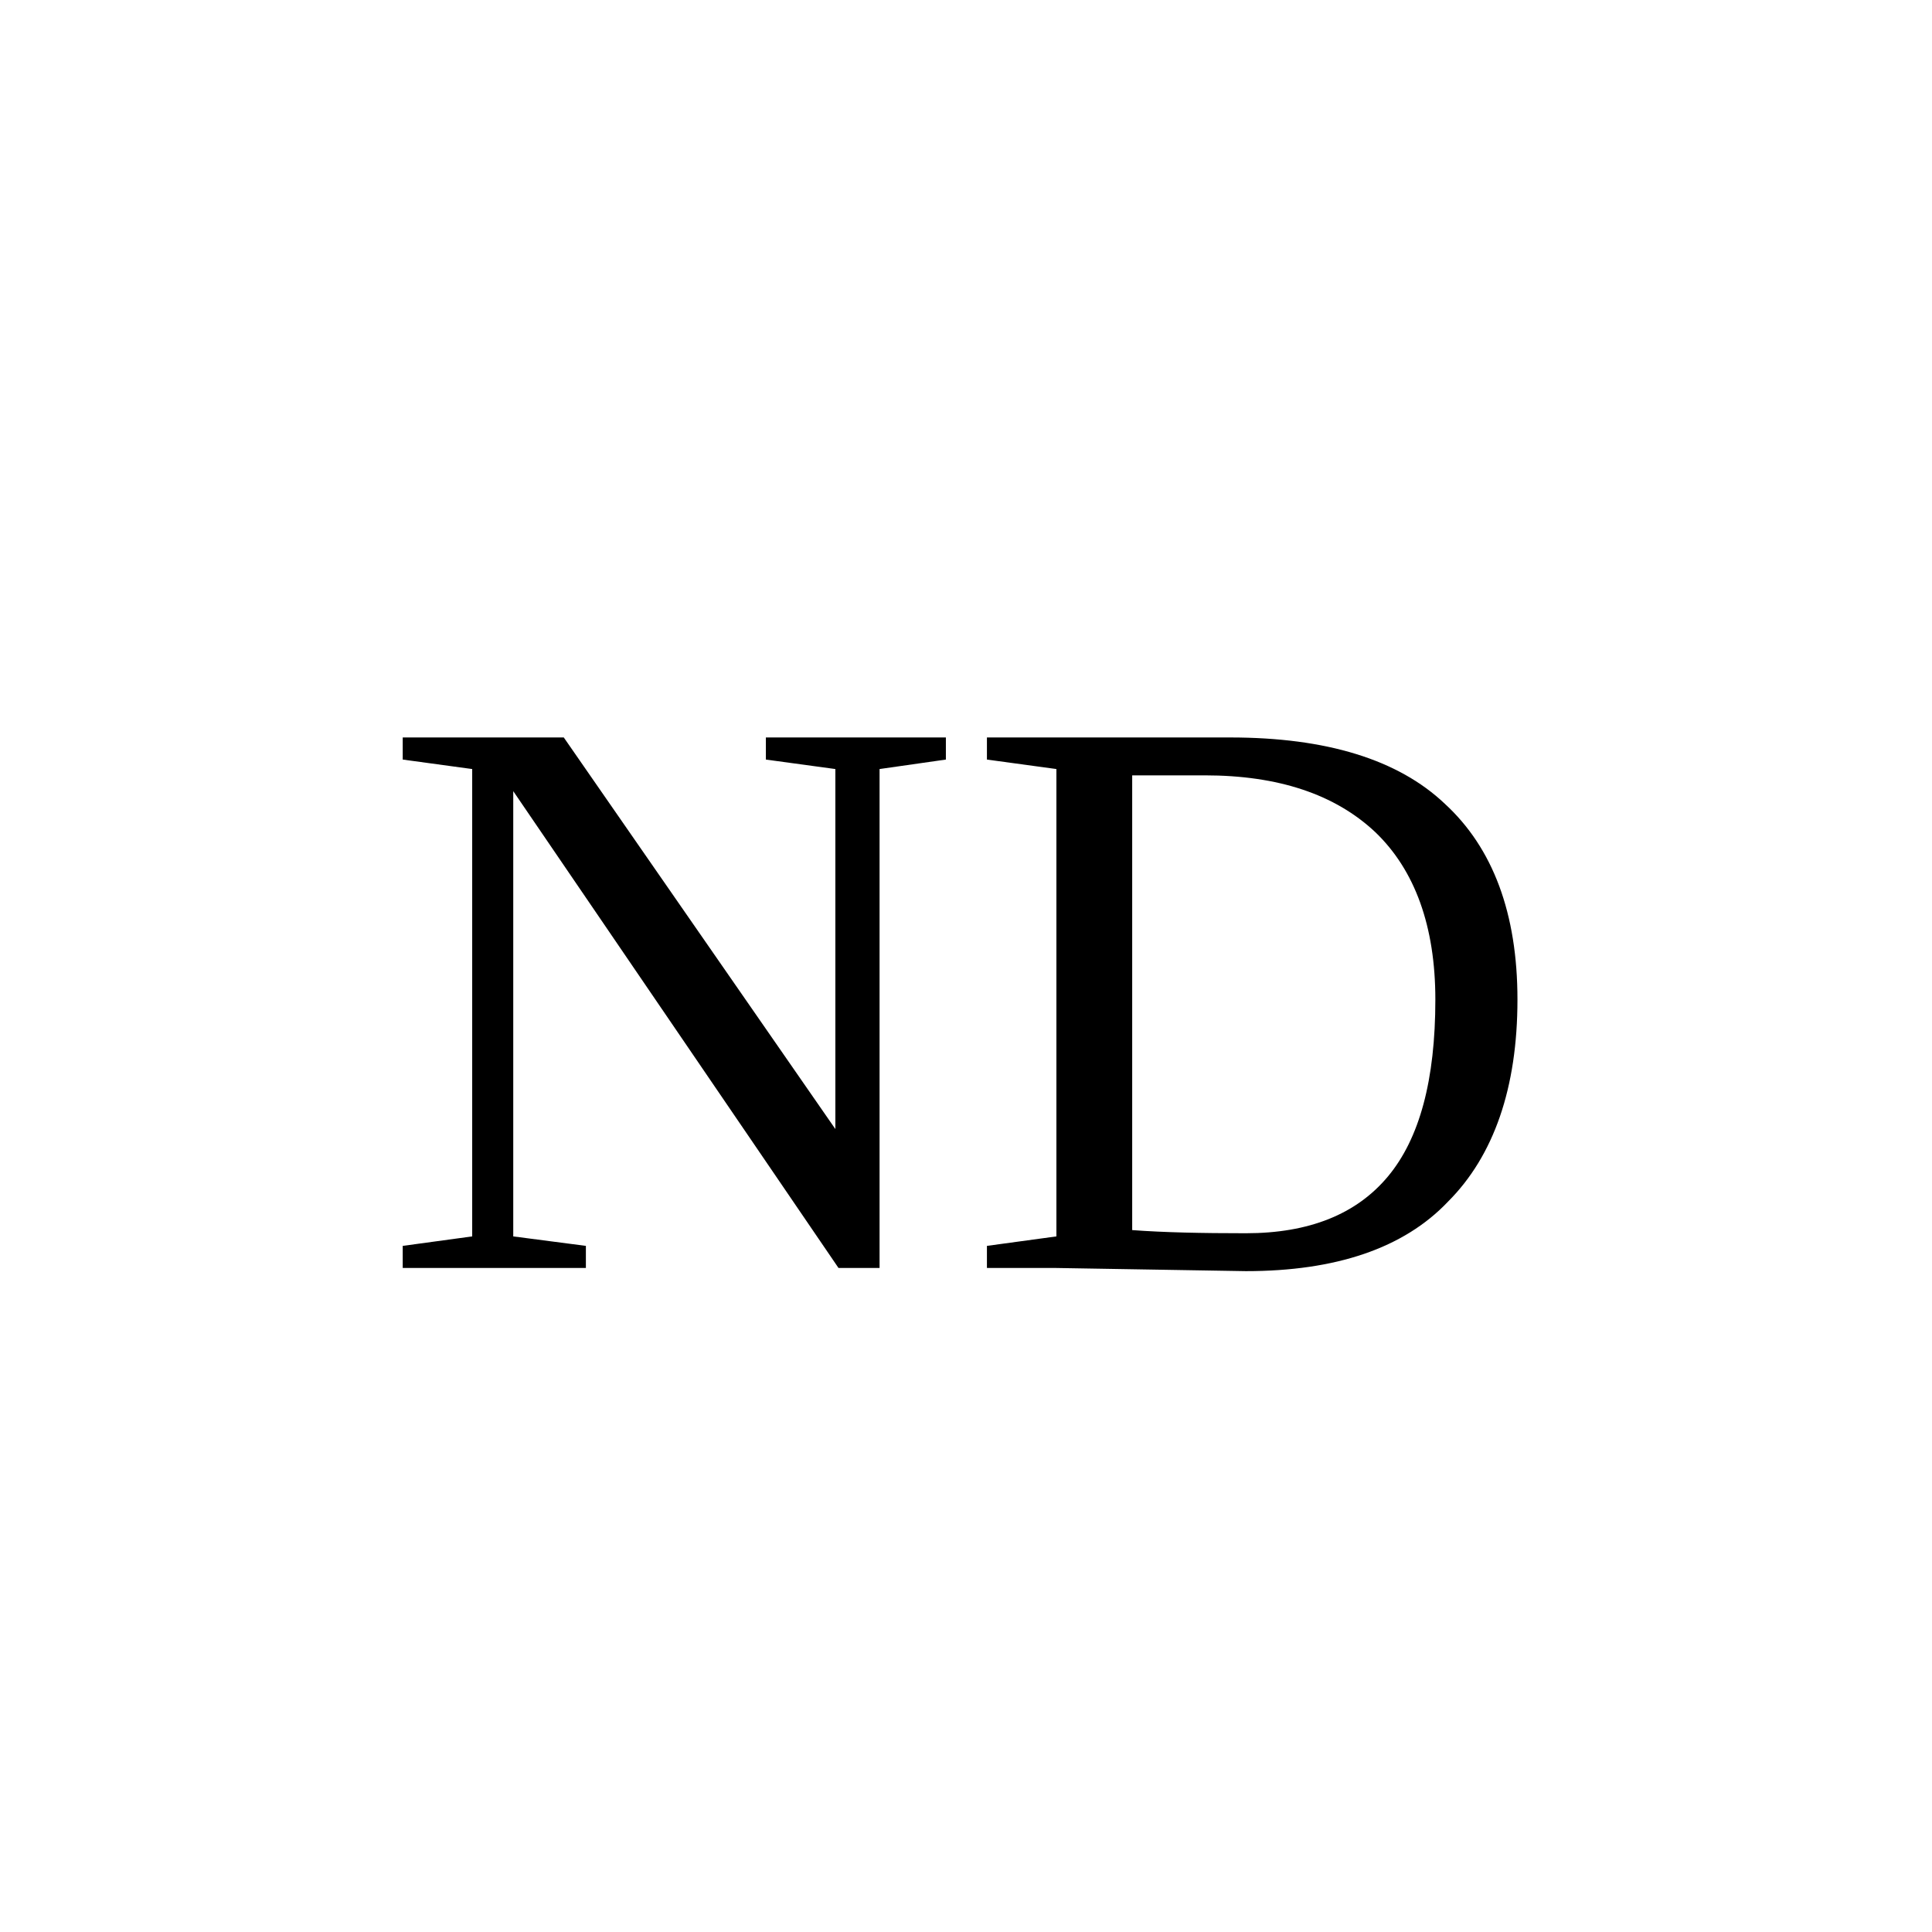
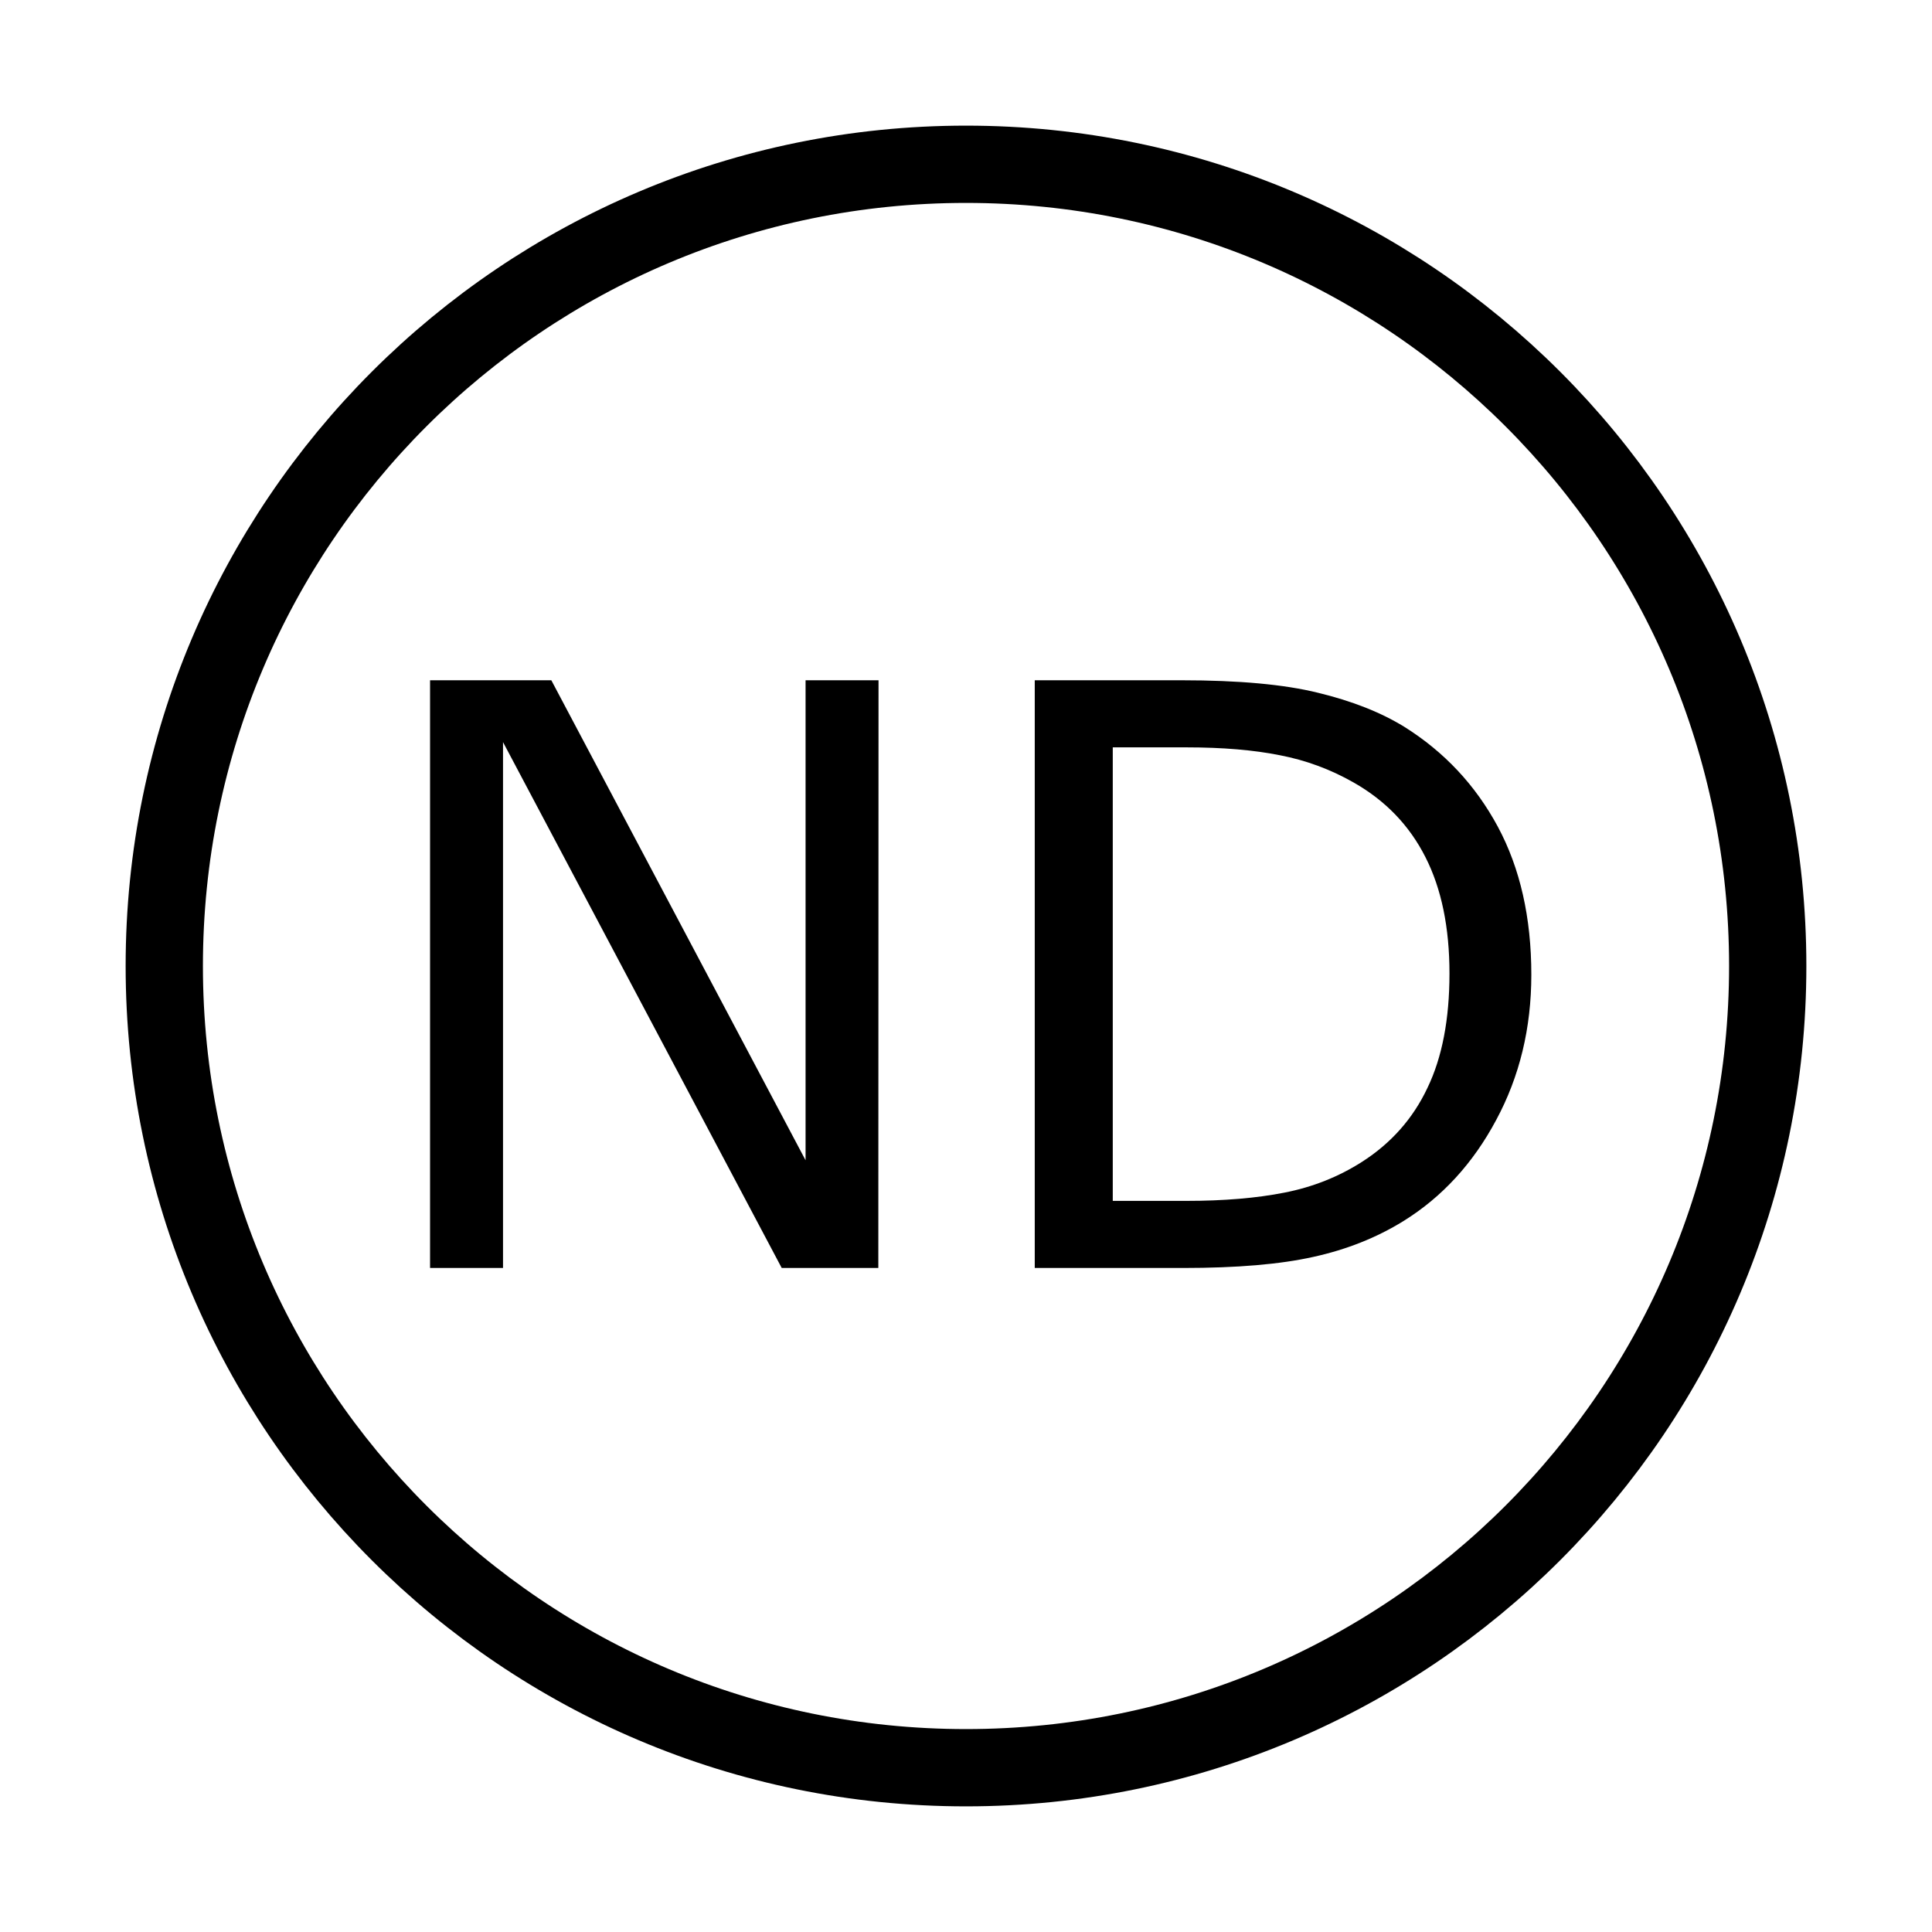
- <svg xmlns="http://www.w3.org/2000/svg" xmlns:xlink="http://www.w3.org/1999/xlink" version="1.0" width="100%" height="100%" viewBox="-5 -5 100 100" id="svg2">
+ <svg xmlns="http://www.w3.org/2000/svg" version="1.0" width="100%" height="100%" viewBox="-5 -5 100 100" id="svg2">
  <defs id="defs4">
    <style type="text/css" id="style6" />
-     <symbol id="SymbolNaturdenkmal" style="overflow:visible">
-       <text x="0" y="1.5" id="text11" style="font-size:4px;font-weight:100;text-anchor:middle;fill:#000000;stroke:none">ND</text>
-     </symbol>
  </defs>
-   <use transform="matrix(10.4609,0,0,10.4609,44.93927,44.93927)" id="use13" x="0" y="0" width="10" height="10" xlink:href="#SymbolNaturdenkmal" />
+   <g id="use13" transform="matrix(10.4609,0,0,10.4609,44.93927,44.93927)" style="stroke-width:0.191;stroke-miterlimit:4;stroke-dasharray:none">
+     <g aria-label="ND" id="text857" style="font-weight:100;font-size:4px;text-anchor:middle;fill:#000000;stroke:none;stroke-width:0.191;stroke-miterlimit:4;stroke-dasharray:none">
+       <path d="M -0.428,1.5 H -0.906 L -2.285,-1.102 V 1.5 h -0.361 v -2.908 h 0.6 l 1.258,2.375 V -1.408 h 0.361 z" style="font-weight:100;font-size:4px;text-anchor:middle;fill:#000000;stroke:none;stroke-width:0.191;stroke-miterlimit:4;stroke-dasharray:none" id="path861" />
+       <path d="m 2.803,0.049 q 0,0.396 -0.174,0.719 Q 2.457,1.09 2.17,1.268 1.971,1.391 1.725,1.445 1.48,1.5 1.08,1.5 H 0.346 V -1.408 H 1.072 q 0.426,0 0.676,0.062 Q 2,-1.285 2.174,-1.178 2.471,-0.992 2.637,-0.684 2.803,-0.375 2.803,0.049 Z M 2.398,0.043 q 0,-0.342 -0.119,-0.576 Q 2.16,-0.768 1.924,-0.902 1.752,-1 1.559,-1.037 1.365,-1.076 1.096,-1.076 H 0.732 V 1.168 H 1.096 q 0.279,0 0.486,-0.041 Q 1.791,1.086 1.965,0.975 2.182,0.836 2.289,0.609 2.398,0.383 2.398,0.043 Z" style="font-weight:100;font-size:4px;text-anchor:middle;fill:#000000;stroke:none;stroke-width:0.191;stroke-miterlimit:4;stroke-dasharray:none" id="path863" />
+     </g>
+   </g>
+   <path id="path883-4" style="fill:none;fill-rule:evenodd;stroke:#000000;stroke-width:4;stroke-miterlimit:4;stroke-dasharray:none" d="M 86.497,45 A 41.497,41.497 0 0 1 45,86.497 41.497,41.497 0 0 1 3.503,45 41.497,41.497 0 0 1 45,3.503 41.497,41.497 0 0 1 86.497,45 Z" />
</svg>
